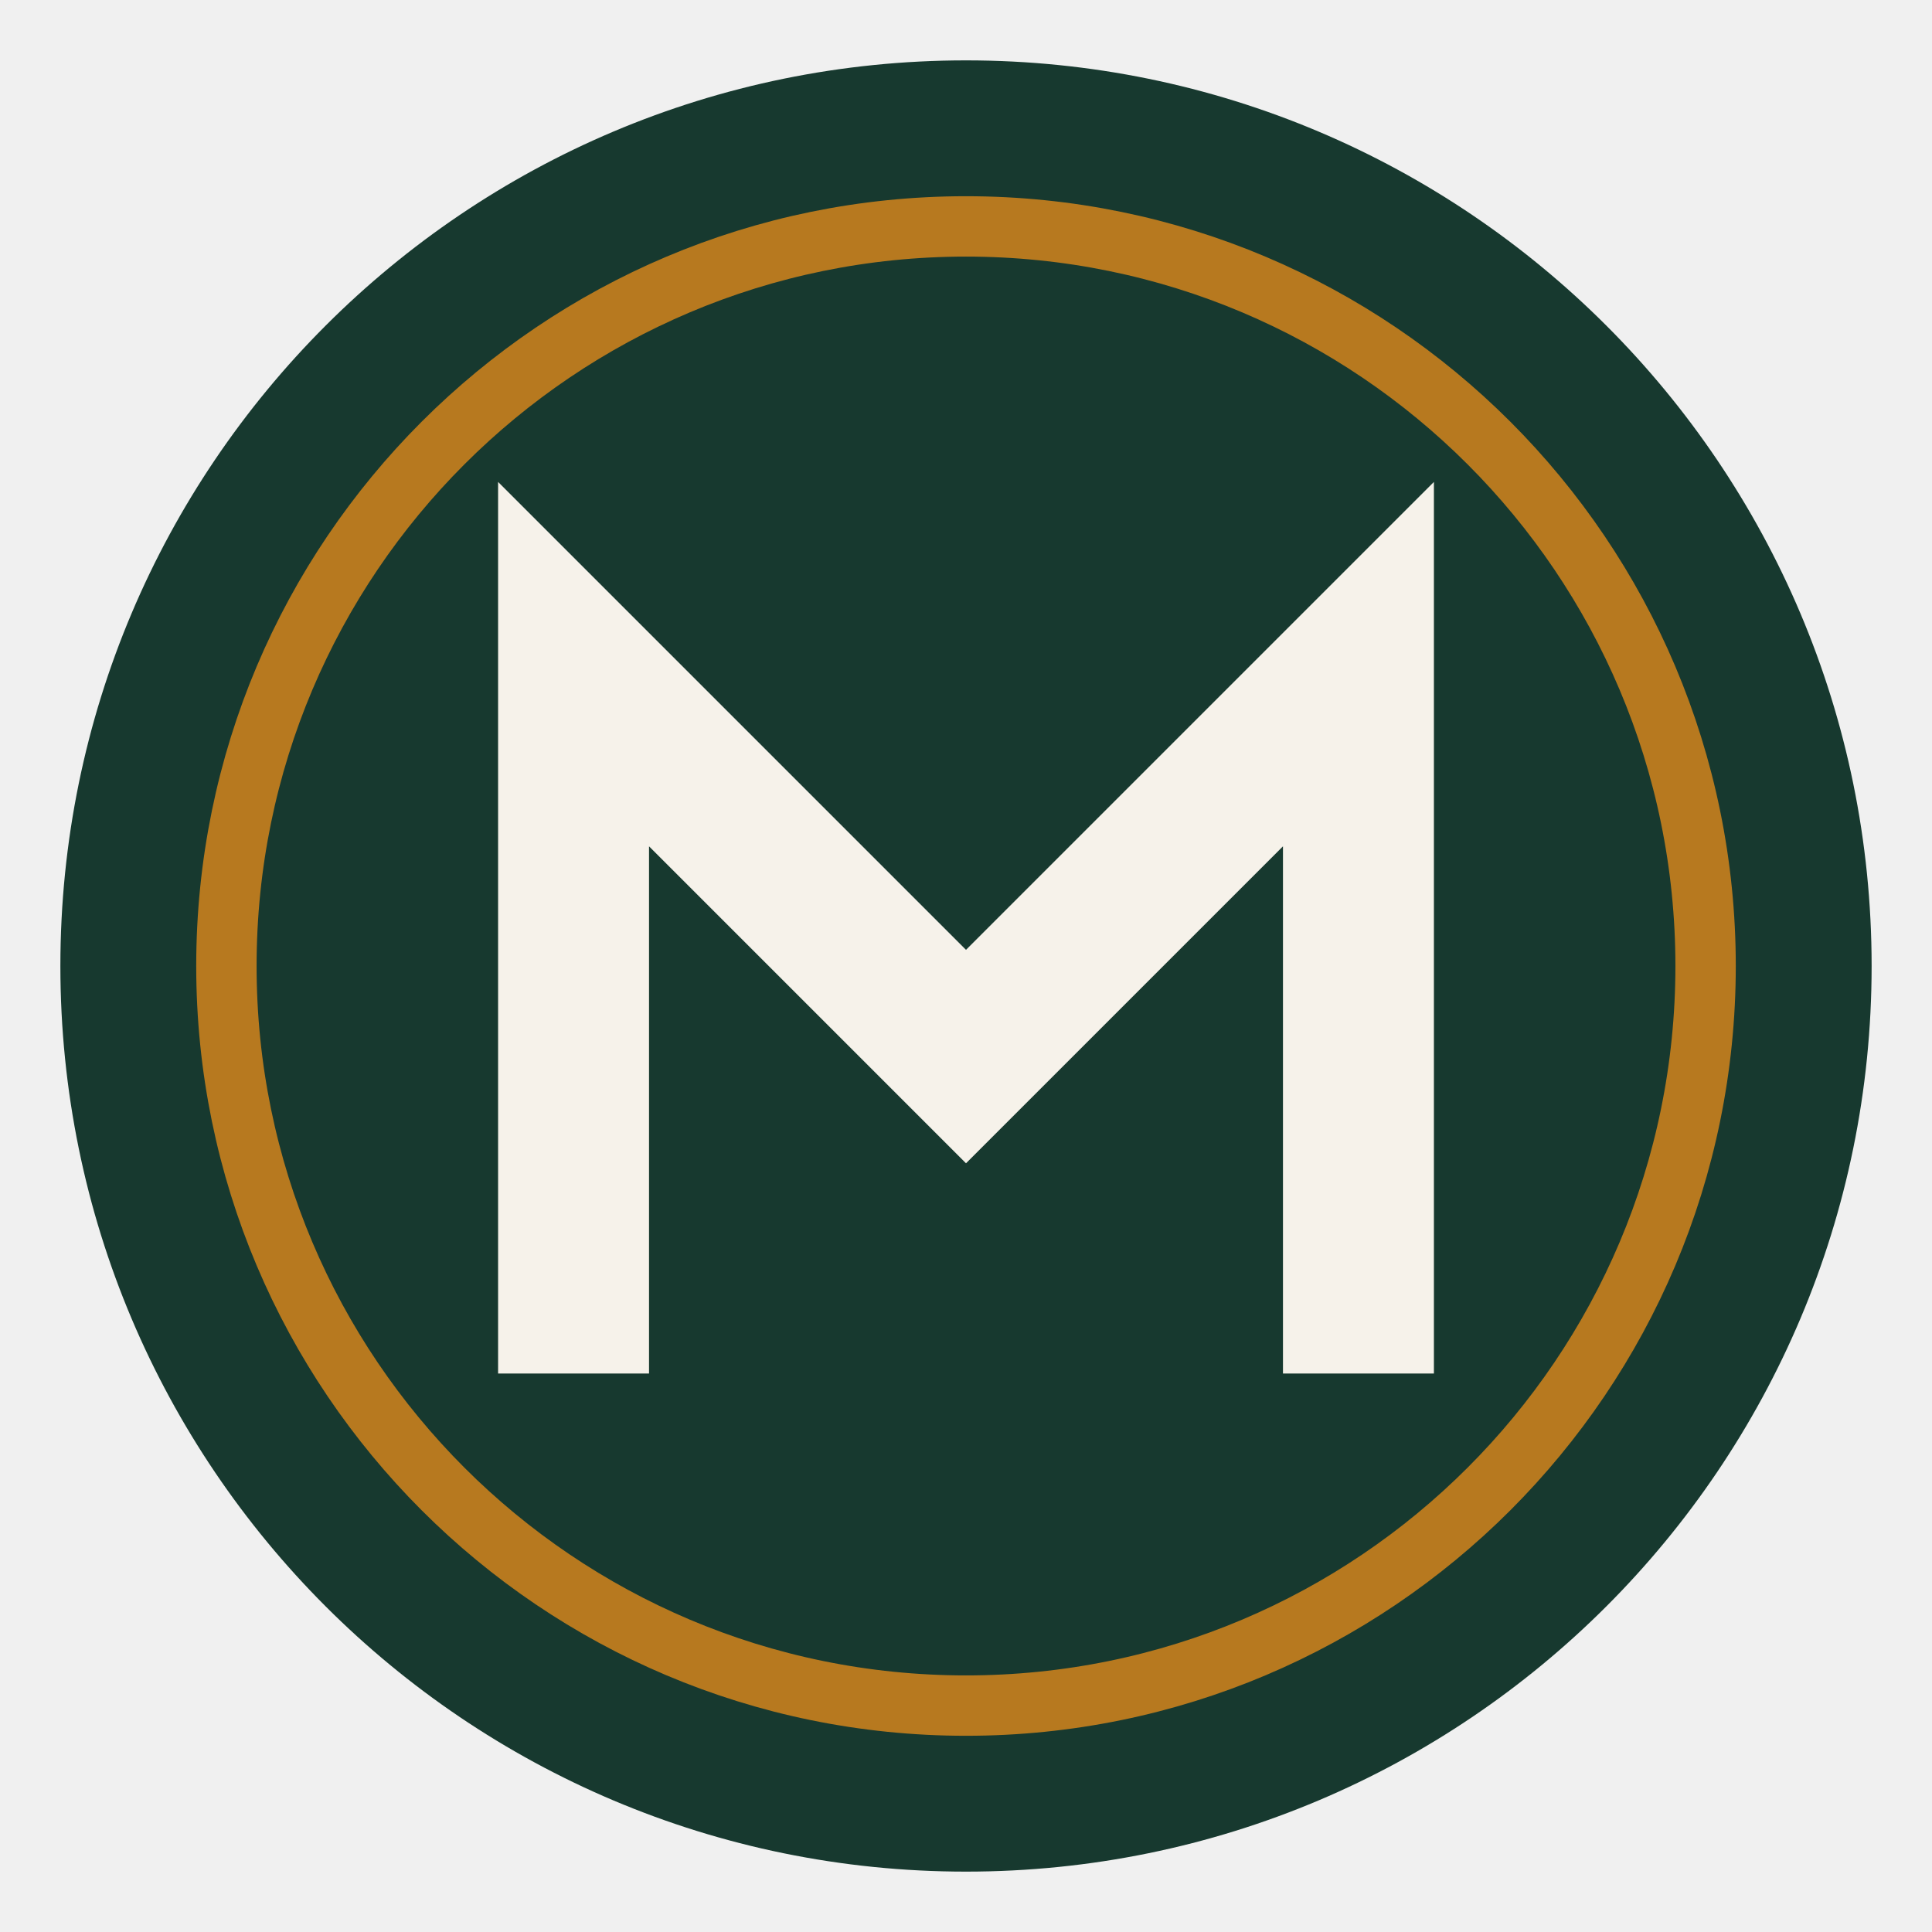
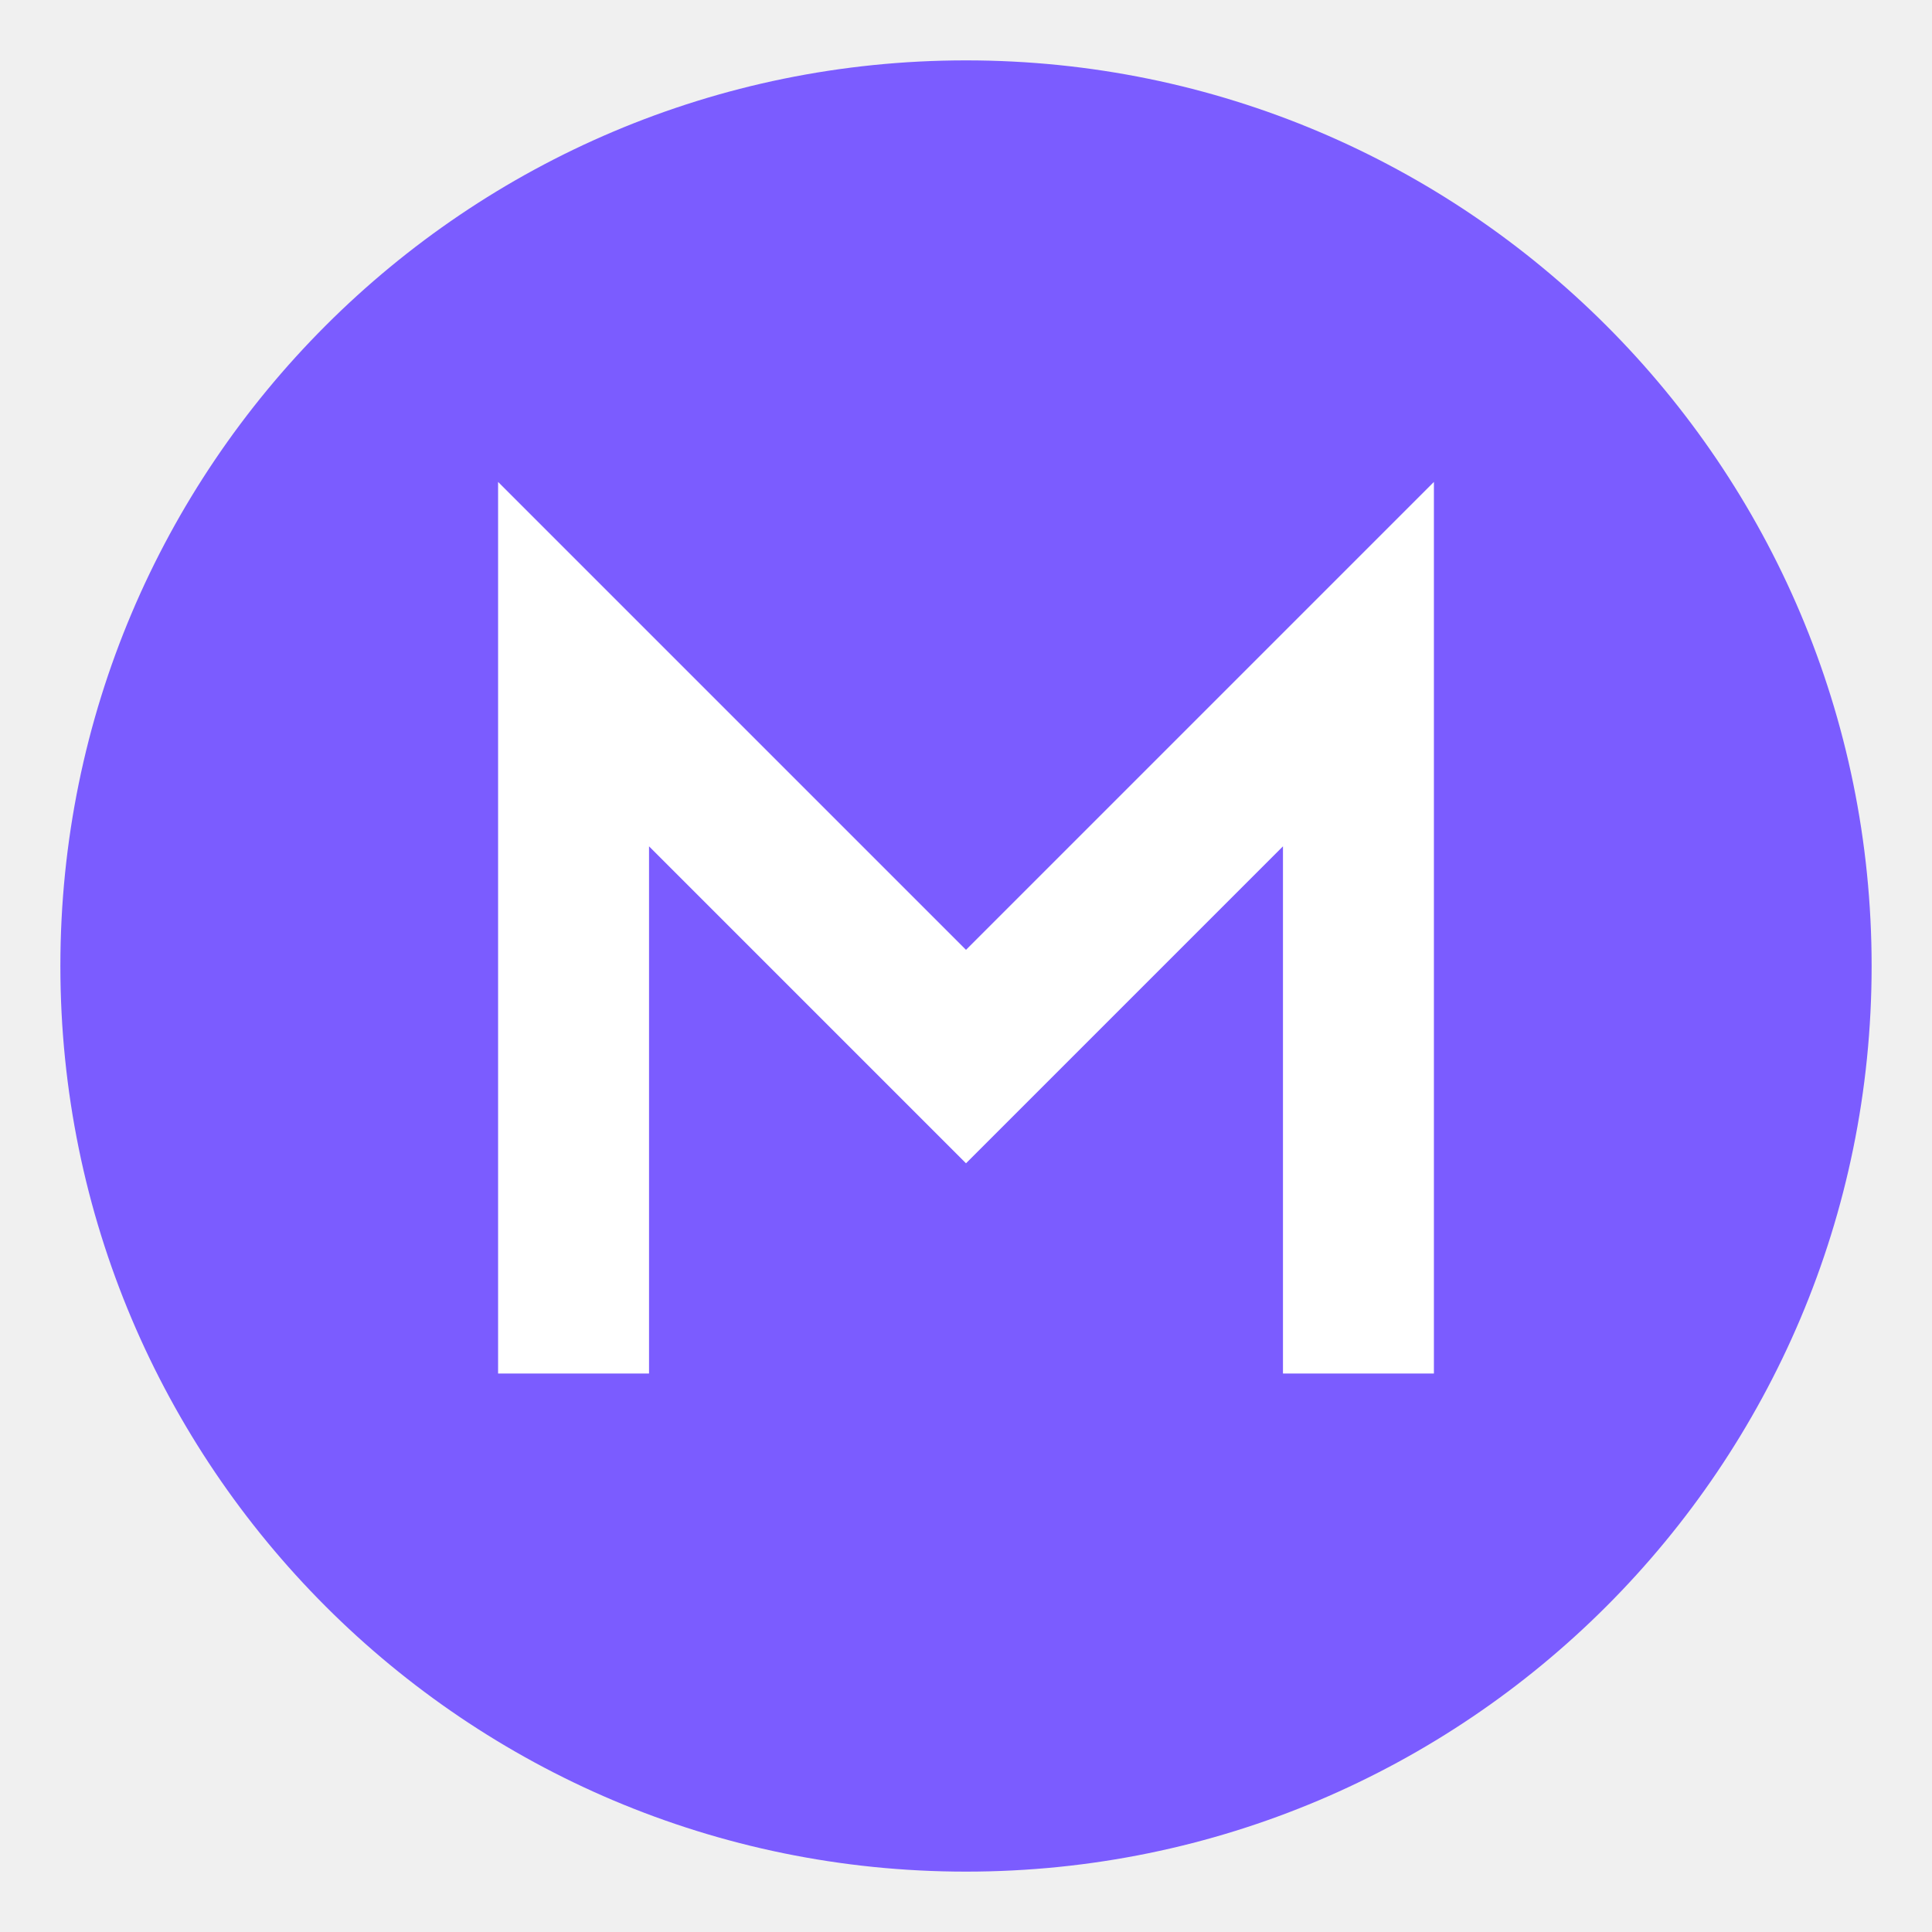
<svg xmlns="http://www.w3.org/2000/svg" viewBox="0 0 64 64">
-   <circle cx="32" cy="32" r="30" fill="#17392f" />
-   <circle cx="32" cy="32" r="24.5" fill="none" stroke="#b7791f" stroke-width="2" />
-   <path d="M19 43V22l13 13 13-13v21" fill="none" stroke="#f6f2ea" stroke-width="5" stroke-linejoin="miter" stroke-linecap="square" />
+   <circle cx="32" cy="32" r="30" fill="#7b5cff" />
+   <path d="M19 43V22l13 13 13-13v21" fill="none" stroke="#fff" stroke-width="5" stroke-linecap="square" />
</svg>
